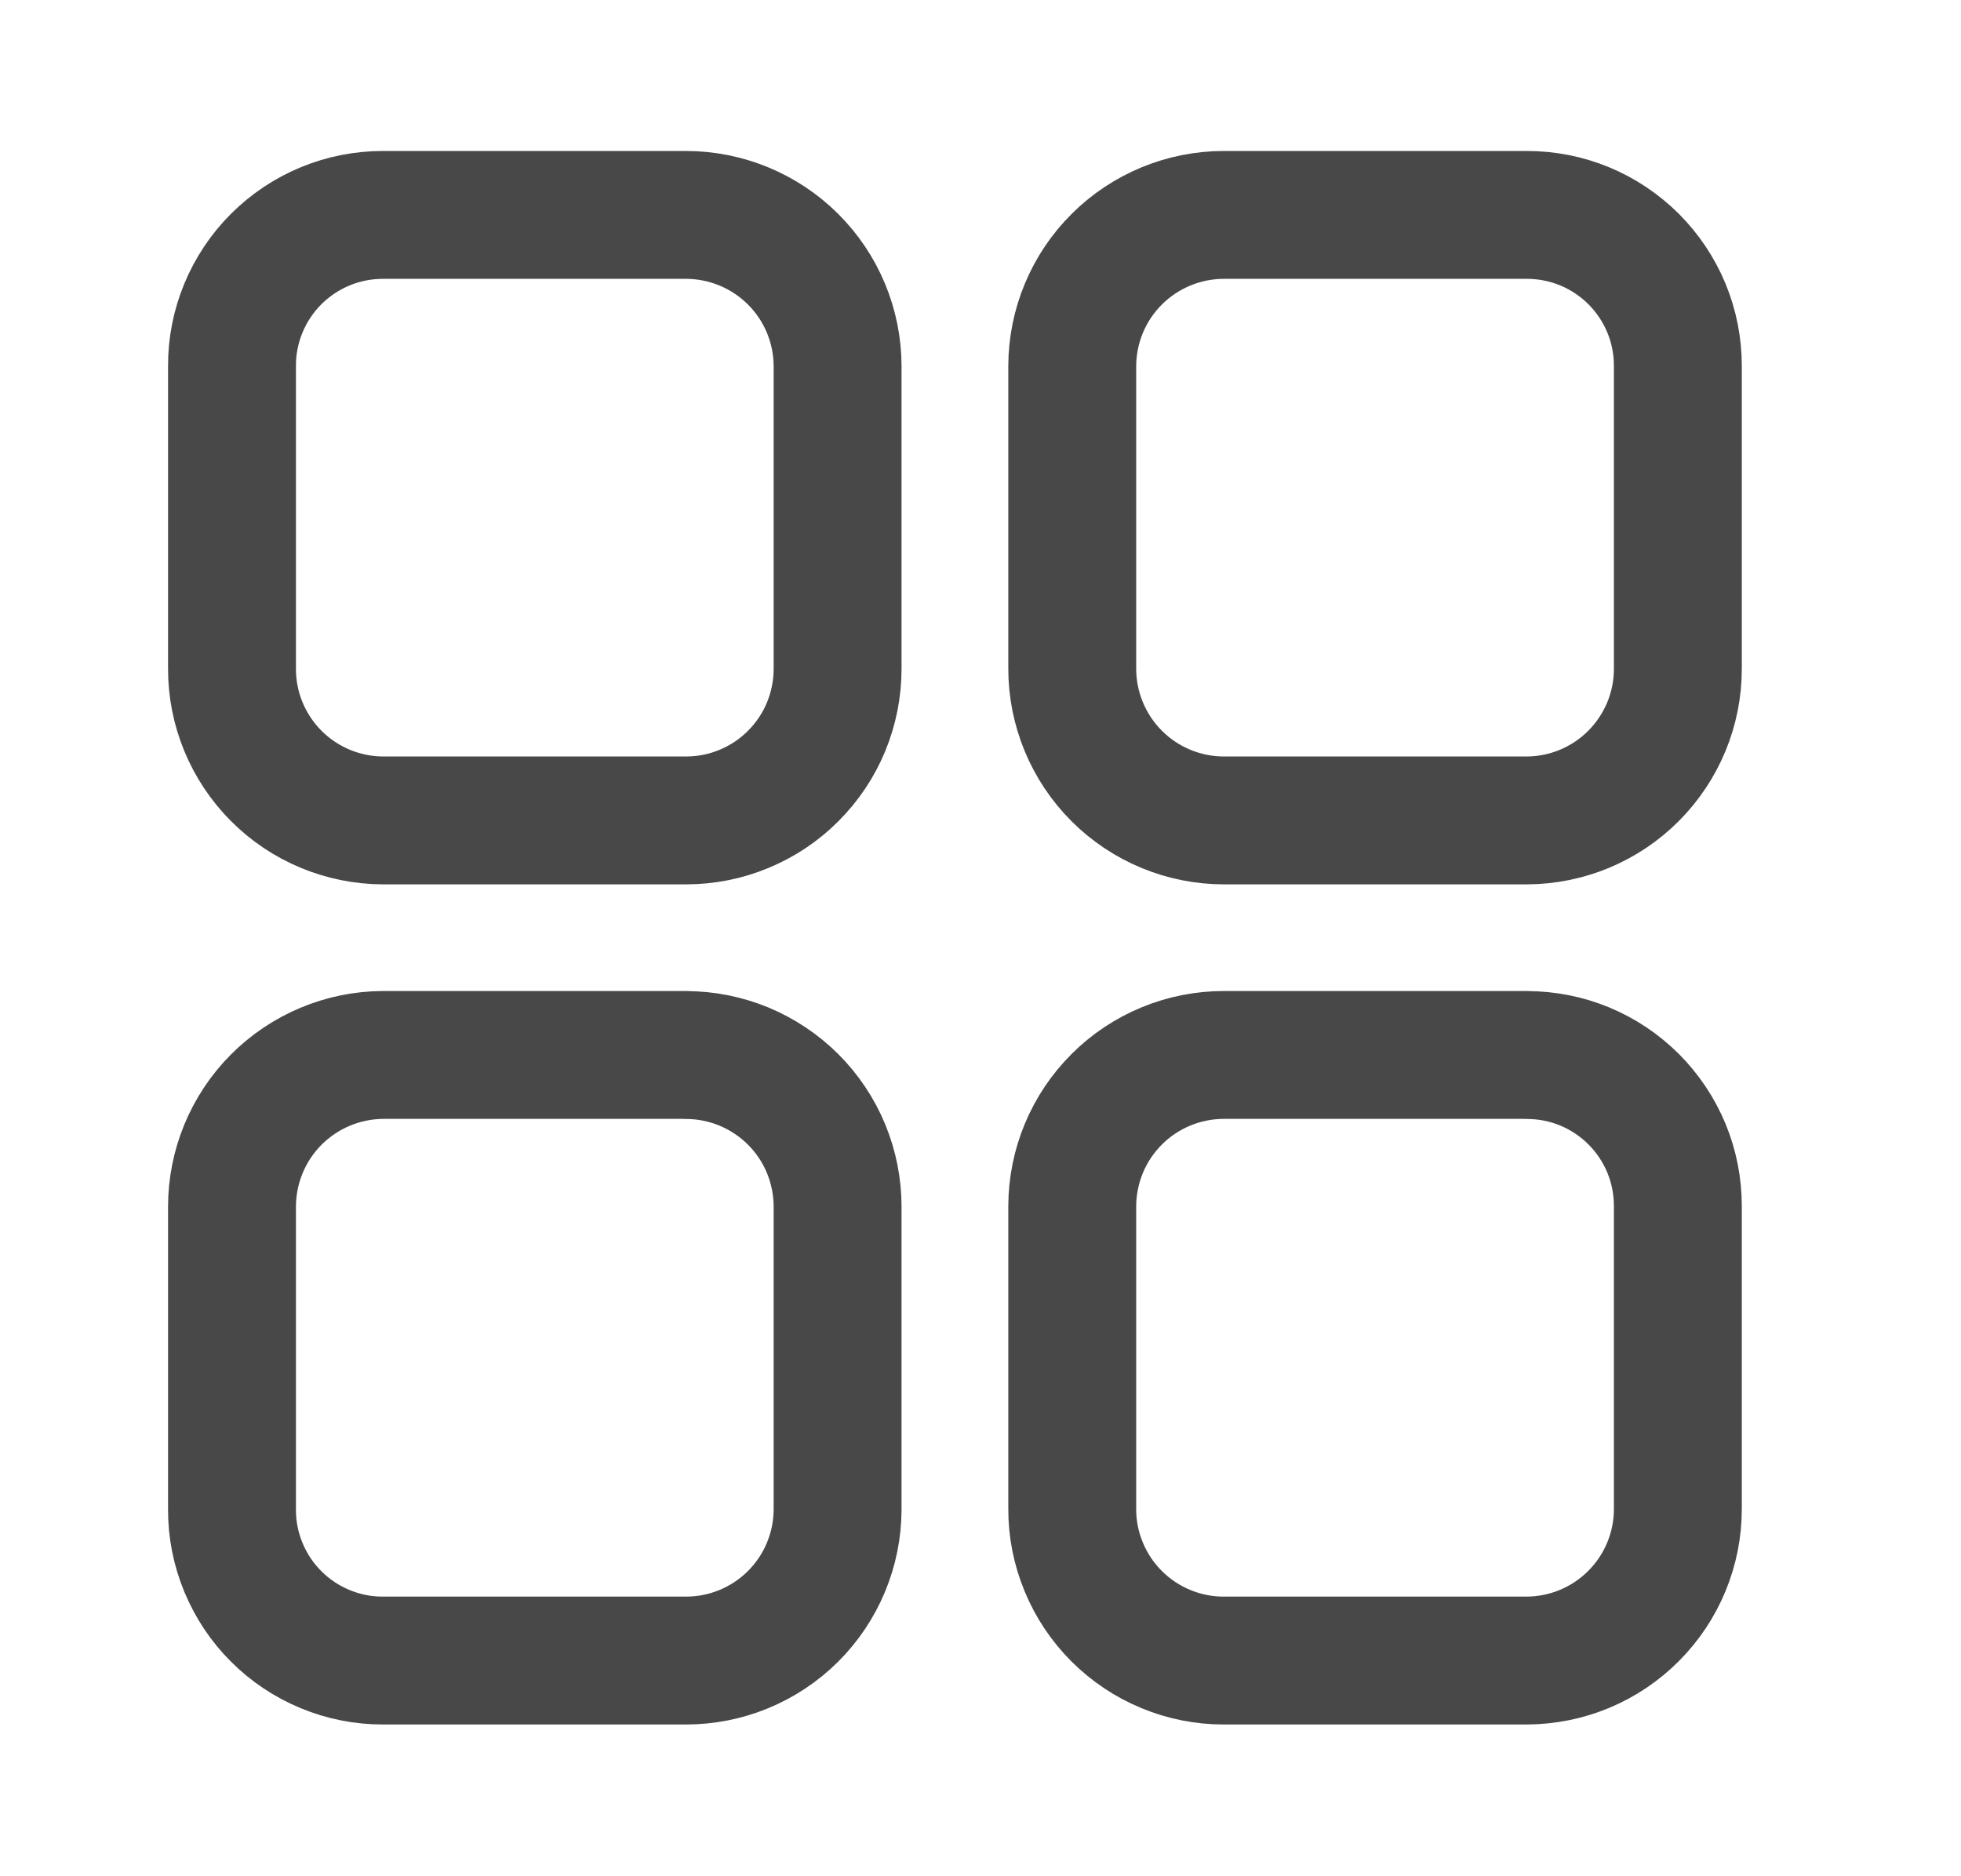
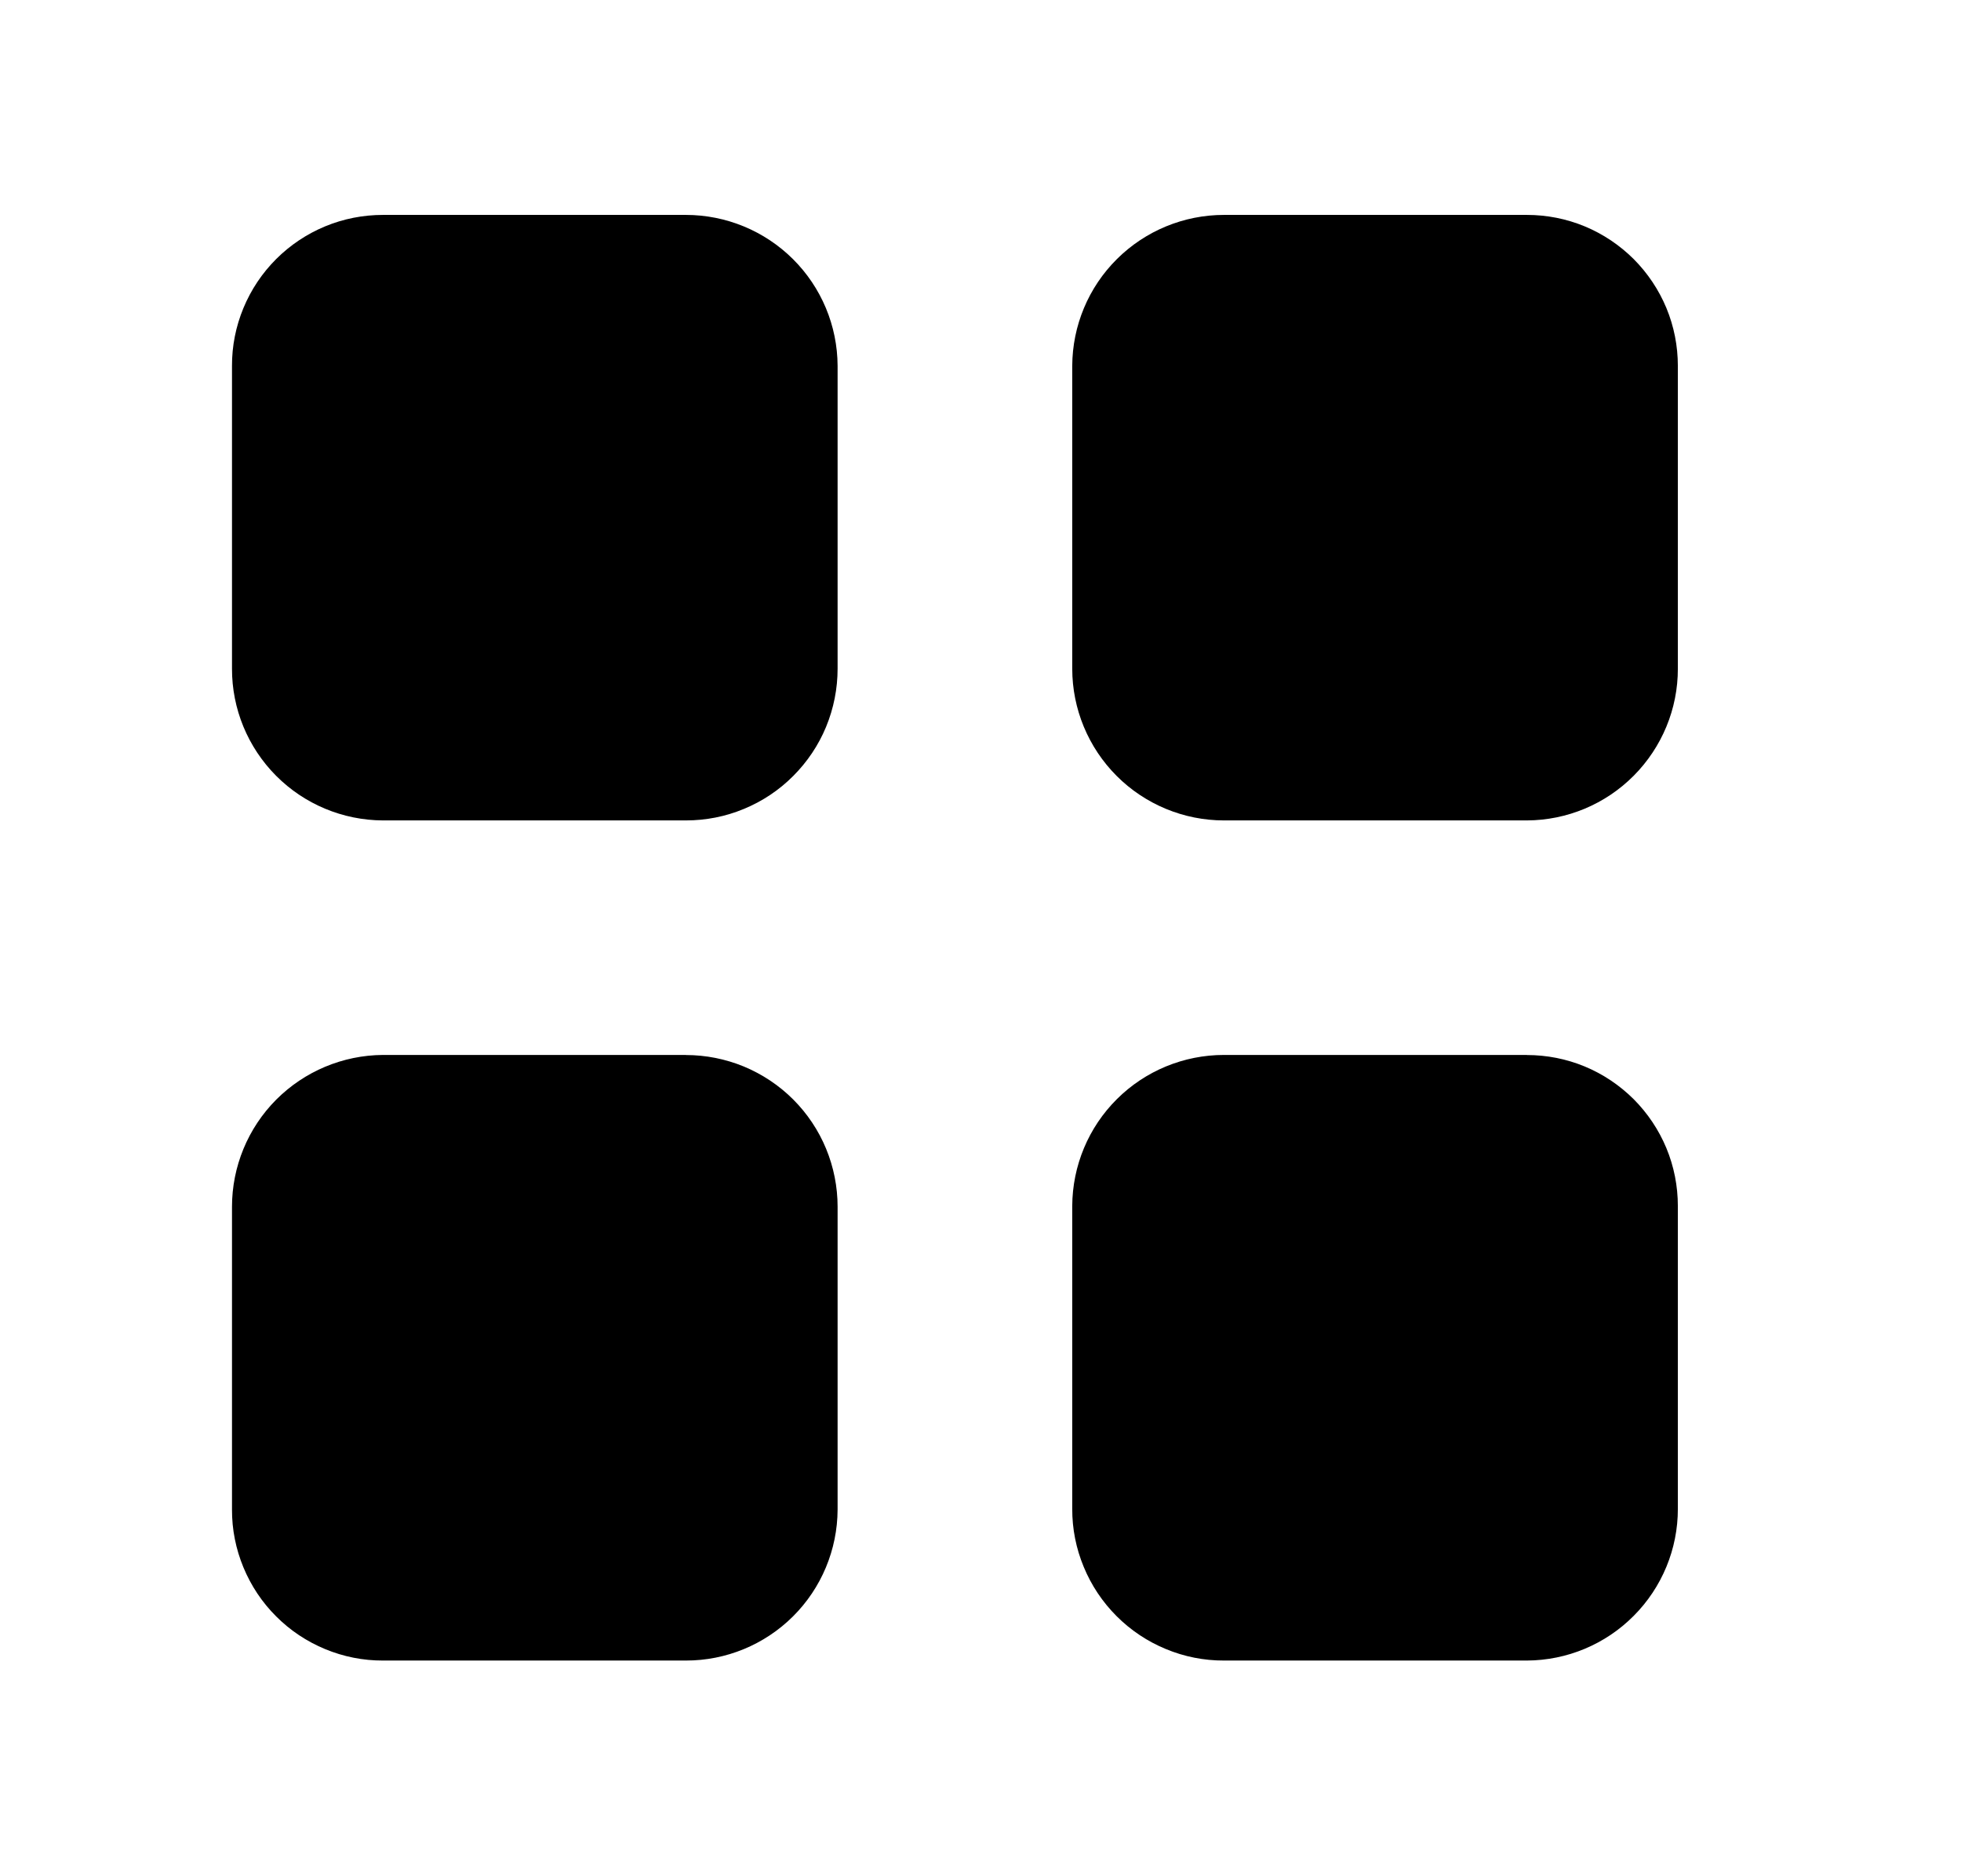
- <svg xmlns="http://www.w3.org/2000/svg" width="23" height="22" viewBox="0 0 23 22" fill="none">
-   <path d="M17.908 12.375H14.356C13.885 12.375 13.433 12.561 13.1 12.893C12.766 13.225 12.578 13.676 12.576 14.147V17.699C12.575 17.933 12.621 18.165 12.711 18.381C12.8 18.597 12.931 18.793 13.097 18.959C13.262 19.124 13.458 19.255 13.674 19.344C13.89 19.434 14.122 19.48 14.356 19.479H17.908C18.379 19.477 18.829 19.289 19.161 18.955C19.493 18.622 19.68 18.17 19.679 17.699V14.147C19.679 13.914 19.634 13.684 19.545 13.469C19.456 13.254 19.325 13.059 19.161 12.894C18.996 12.73 18.801 12.599 18.586 12.51C18.371 12.421 18.141 12.376 17.908 12.376M8.044 12.375H4.492C4.021 12.378 3.571 12.567 3.239 12.9C2.907 13.234 2.721 13.686 2.721 14.156V17.708C2.72 17.941 2.766 18.171 2.855 18.386C2.944 18.601 3.074 18.797 3.239 18.961C3.403 19.126 3.599 19.256 3.814 19.345C4.029 19.434 4.259 19.48 4.492 19.479H8.044C8.514 19.48 8.966 19.294 9.3 18.962C9.634 18.63 9.822 18.179 9.824 17.708V14.156C9.824 13.922 9.778 13.691 9.689 13.475C9.6 13.259 9.468 13.062 9.303 12.897C9.138 12.732 8.941 12.601 8.725 12.511C8.509 12.422 8.278 12.376 8.044 12.376M8.044 2.521H4.492C4.259 2.521 4.029 2.566 3.814 2.655C3.599 2.744 3.403 2.875 3.239 3.039C3.074 3.204 2.944 3.399 2.855 3.614C2.766 3.829 2.72 4.059 2.721 4.292V7.844C2.72 8.315 2.906 8.766 3.238 9.1C3.57 9.434 4.021 9.622 4.492 9.624H8.044C8.278 9.624 8.509 9.579 8.725 9.489C8.941 9.4 9.138 9.269 9.303 9.103C9.468 8.938 9.6 8.742 9.689 8.526C9.778 8.31 9.824 8.078 9.824 7.844V4.292C9.822 3.821 9.634 3.371 9.3 3.039C8.966 2.707 8.514 2.521 8.044 2.521ZM17.908 2.521H14.356C13.885 2.521 13.434 2.707 13.1 3.039C12.766 3.371 12.578 3.821 12.576 4.292V7.844C12.576 8.316 12.764 8.769 13.098 9.103C13.431 9.436 13.884 9.624 14.356 9.624H17.908C18.379 9.622 18.829 9.434 19.161 9.1C19.493 8.766 19.68 8.315 19.679 7.844V4.292C19.679 4.059 19.634 3.829 19.545 3.614C19.456 3.399 19.325 3.204 19.161 3.039C18.996 2.875 18.801 2.744 18.586 2.655C18.371 2.566 18.141 2.521 17.908 2.521Z" stroke="#484848" stroke-width="1.5" stroke-linecap="round" stroke-linejoin="round" />
+ <svg xmlns="http://www.w3.org/2000/svg" width="23" height="22" viewBox="0 0 23 22">
+   <path d="M17.908 12.375H14.356C13.885 12.375 13.433 12.561 13.1 12.893C12.766 13.225 12.578 13.676 12.576 14.147V17.699C12.575 17.933 12.621 18.165 12.711 18.381C12.8 18.597 12.931 18.793 13.097 18.959C13.262 19.124 13.458 19.255 13.674 19.344C13.89 19.434 14.122 19.48 14.356 19.479H17.908C18.379 19.477 18.829 19.289 19.161 18.955C19.493 18.622 19.68 18.17 19.679 17.699V14.147C19.679 13.914 19.634 13.684 19.545 13.469C19.456 13.254 19.325 13.059 19.161 12.894C18.996 12.73 18.801 12.599 18.586 12.51C18.371 12.421 18.141 12.376 17.908 12.376M8.044 12.375H4.492C4.021 12.378 3.571 12.567 3.239 12.9C2.907 13.234 2.721 13.686 2.721 14.156V17.708C2.72 17.941 2.766 18.171 2.855 18.386C2.944 18.601 3.074 18.797 3.239 18.961C3.403 19.126 3.599 19.256 3.814 19.345C4.029 19.434 4.259 19.48 4.492 19.479H8.044C8.514 19.48 8.966 19.294 9.3 18.962C9.634 18.63 9.822 18.179 9.824 17.708V14.156C9.824 13.922 9.778 13.691 9.689 13.475C9.6 13.259 9.468 13.062 9.303 12.897C9.138 12.732 8.941 12.601 8.725 12.511C8.509 12.422 8.278 12.376 8.044 12.376M8.044 2.521H4.492C4.259 2.521 4.029 2.566 3.814 2.655C3.599 2.744 3.403 2.875 3.239 3.039C3.074 3.204 2.944 3.399 2.855 3.614C2.766 3.829 2.72 4.059 2.721 4.292V7.844C2.72 8.315 2.906 8.766 3.238 9.1C3.57 9.434 4.021 9.622 4.492 9.624H8.044C8.278 9.624 8.509 9.579 8.725 9.489C8.941 9.4 9.138 9.269 9.303 9.103C9.468 8.938 9.6 8.742 9.689 8.526C9.778 8.31 9.824 8.078 9.824 7.844V4.292C9.822 3.821 9.634 3.371 9.3 3.039C8.966 2.707 8.514 2.521 8.044 2.521ZM17.908 2.521H14.356C13.885 2.521 13.434 2.707 13.1 3.039C12.766 3.371 12.578 3.821 12.576 4.292V7.844C12.576 8.316 12.764 8.769 13.098 9.103C13.431 9.436 13.884 9.624 14.356 9.624H17.908C18.379 9.622 18.829 9.434 19.161 9.1C19.493 8.766 19.68 8.315 19.679 7.844V4.292C19.679 4.059 19.634 3.829 19.545 3.614C19.456 3.399 19.325 3.204 19.161 3.039C18.996 2.875 18.801 2.744 18.586 2.655C18.371 2.566 18.141 2.521 17.908 2.521Z" stroke-width="1.5" stroke-linecap="round" stroke-linejoin="round" />
</svg>
